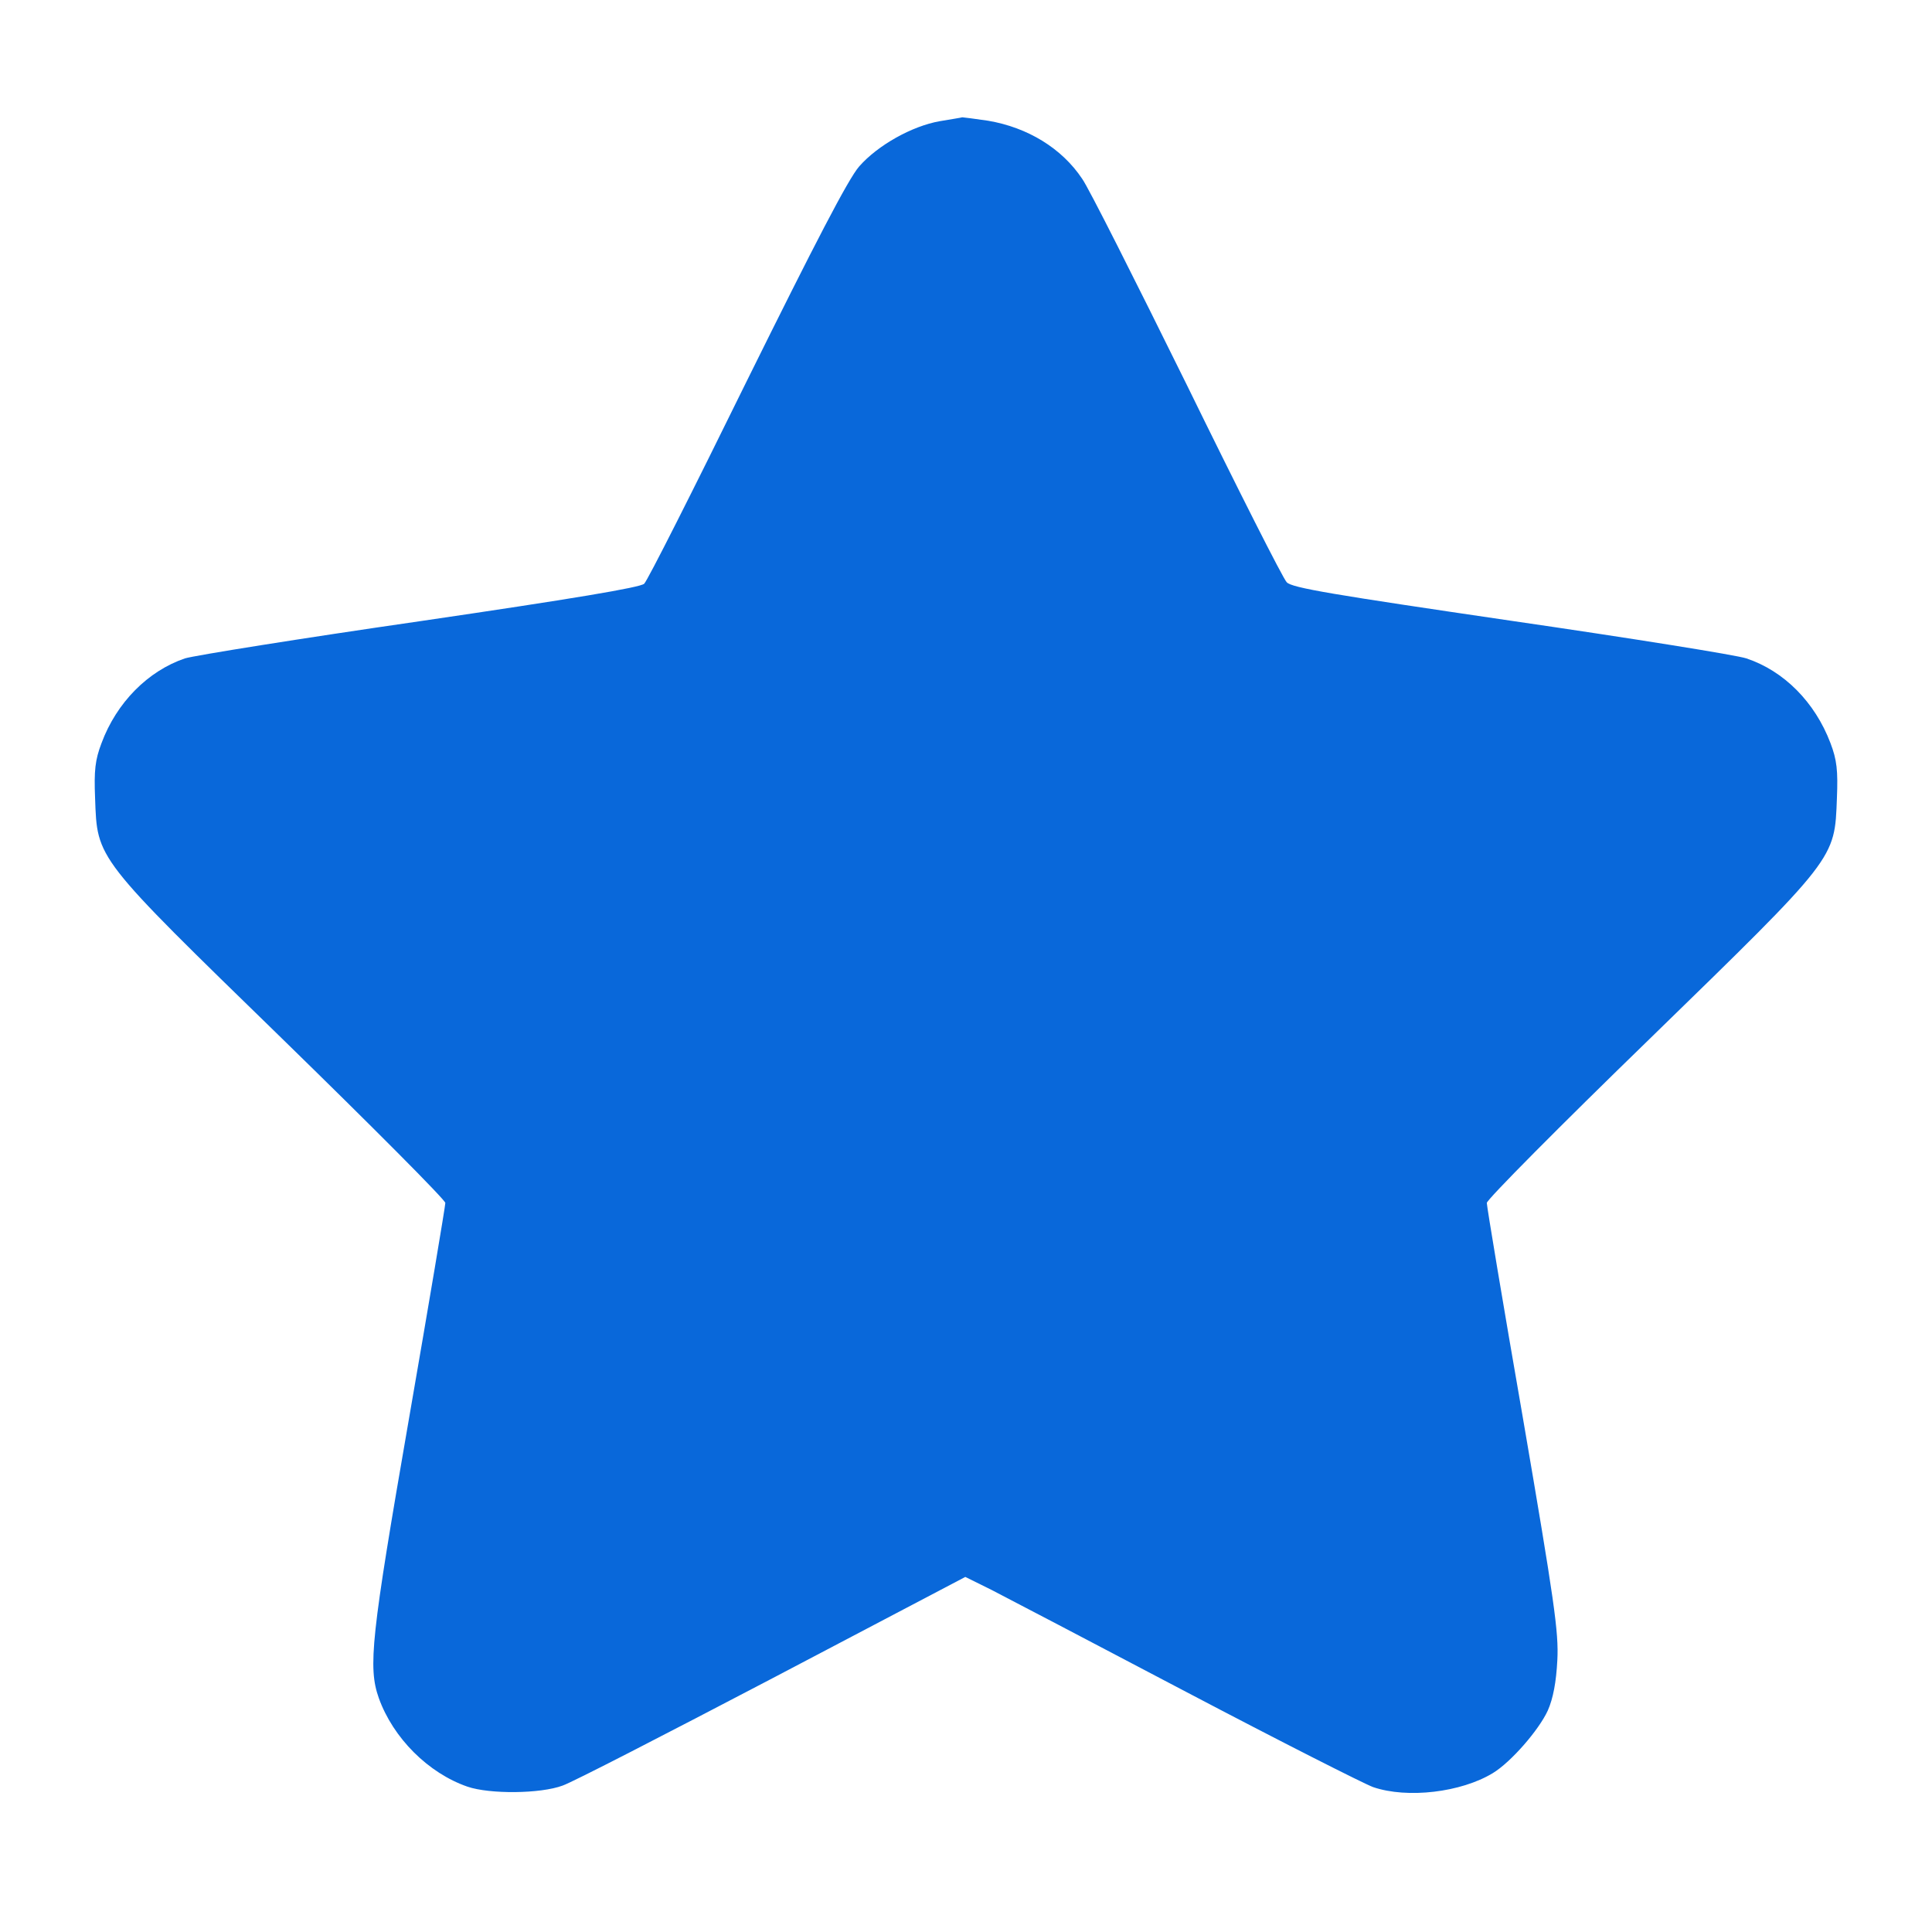
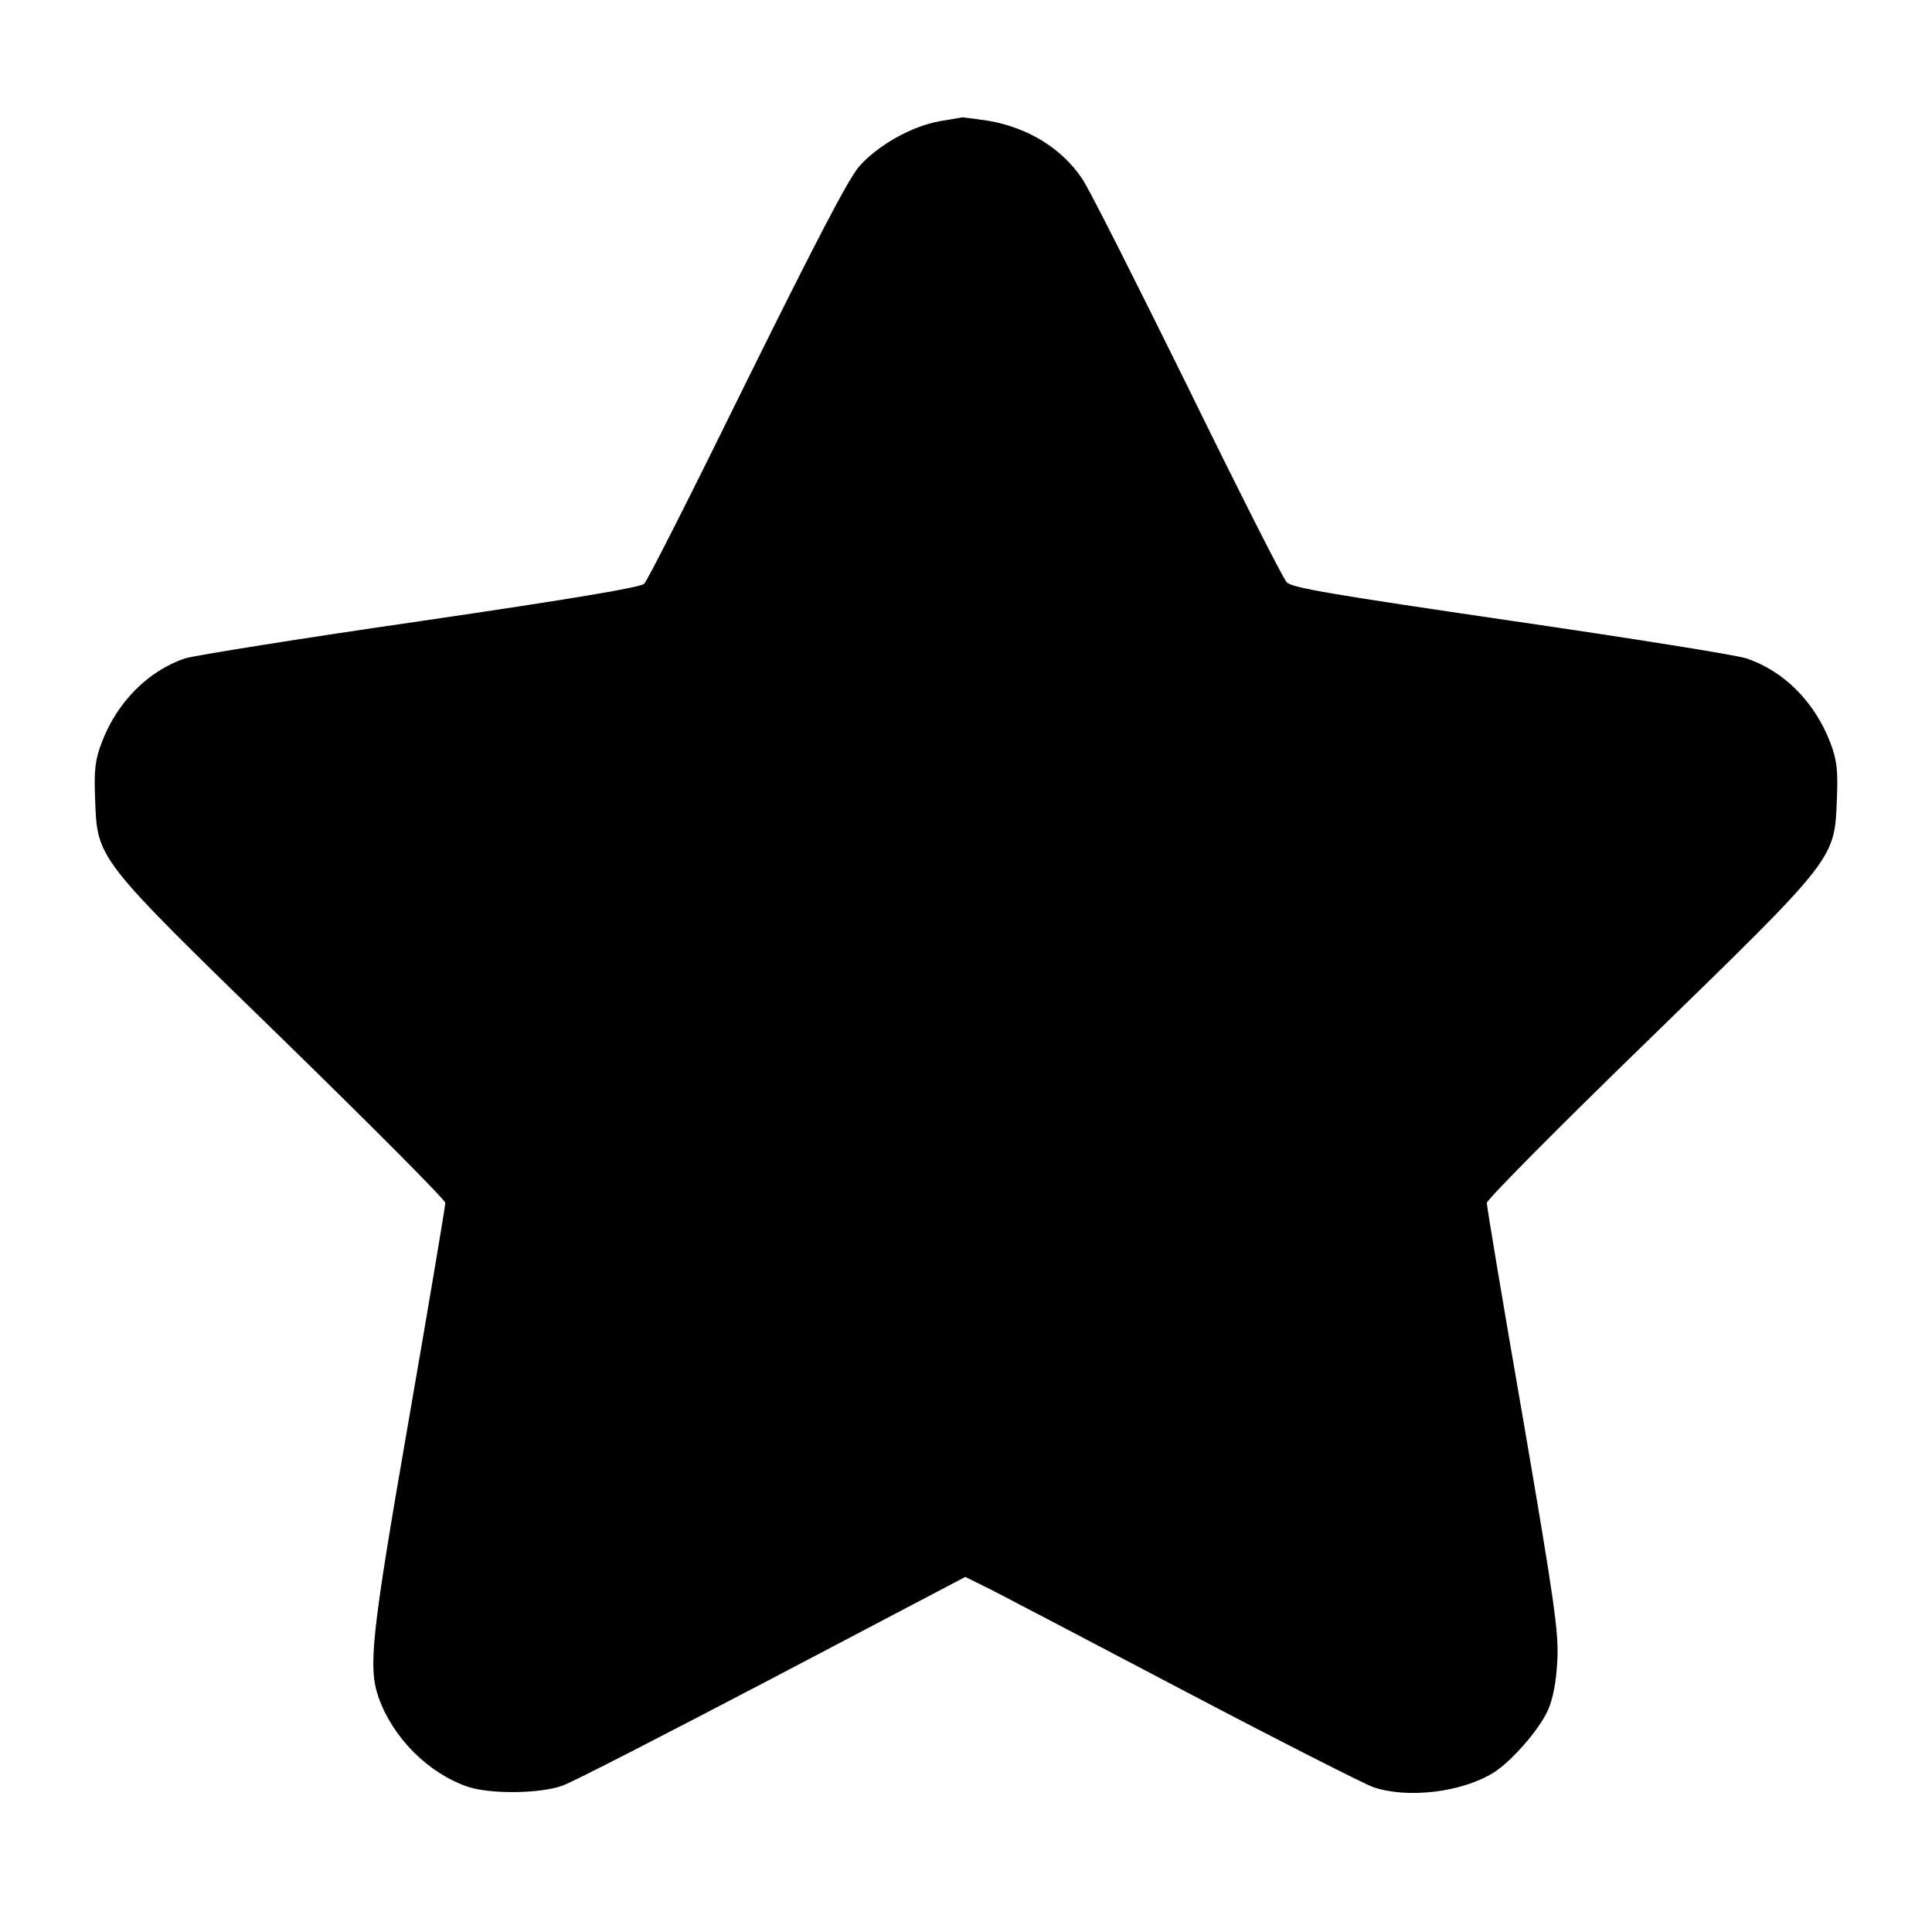
- <svg xmlns="http://www.w3.org/2000/svg" width="14" height="14" viewBox="0 0 14 14" fill="none">
-   <path d="M6.811 0.878C6.609 0.913 6.36 1.053 6.226 1.206C6.147 1.296 5.904 1.766 5.411 2.762C5.026 3.546 4.692 4.208 4.668 4.23C4.64 4.257 4.151 4.339 3.046 4.501C2.174 4.627 1.408 4.75 1.34 4.771C1.072 4.862 0.845 5.091 0.736 5.384C0.689 5.507 0.681 5.584 0.689 5.783C0.705 6.229 0.686 6.204 2.048 7.53C2.696 8.162 3.227 8.695 3.227 8.717C3.227 8.739 3.109 9.442 2.964 10.278C2.688 11.867 2.666 12.081 2.745 12.305C2.849 12.595 3.104 12.849 3.388 12.947C3.549 13.002 3.916 12.999 4.077 12.939C4.148 12.915 4.832 12.562 5.6 12.16L6.995 11.427L7.183 11.52C7.284 11.572 7.921 11.905 8.597 12.261C9.272 12.616 9.882 12.925 9.95 12.95C10.199 13.035 10.588 12.988 10.817 12.849C10.948 12.77 11.151 12.537 11.216 12.395C11.255 12.307 11.277 12.187 11.285 12.031C11.296 11.829 11.263 11.602 11.036 10.278C10.891 9.445 10.774 8.742 10.774 8.717C10.774 8.693 11.304 8.159 11.952 7.53C13.314 6.204 13.294 6.229 13.311 5.783C13.319 5.584 13.311 5.507 13.264 5.384C13.152 5.089 12.928 4.862 12.655 4.771C12.584 4.747 11.815 4.624 10.948 4.498C9.661 4.309 9.36 4.26 9.324 4.219C9.297 4.192 8.972 3.549 8.6 2.789C8.225 2.029 7.886 1.356 7.842 1.296C7.695 1.075 7.448 0.924 7.161 0.875C7.066 0.861 6.981 0.85 6.973 0.85C6.964 0.853 6.893 0.864 6.811 0.878Z" fill="#0968da" />
+ <svg xmlns="http://www.w3.org/2000/svg" viewBox="0 0 14 14" fill="none">
+   <path d="M6.811 0.878C6.609 0.913 6.36 1.053 6.226 1.206C6.147 1.296 5.904 1.766 5.411 2.762C5.026 3.546 4.692 4.208 4.668 4.23C4.64 4.257 4.151 4.339 3.046 4.501C2.174 4.627 1.408 4.75 1.34 4.771C1.072 4.862 0.845 5.091 0.736 5.384C0.689 5.507 0.681 5.584 0.689 5.783C0.705 6.229 0.686 6.204 2.048 7.53C2.696 8.162 3.227 8.695 3.227 8.717C3.227 8.739 3.109 9.442 2.964 10.278C2.688 11.867 2.666 12.081 2.745 12.305C2.849 12.595 3.104 12.849 3.388 12.947C3.549 13.002 3.916 12.999 4.077 12.939C4.148 12.915 4.832 12.562 5.6 12.16L6.995 11.427L7.183 11.52C7.284 11.572 7.921 11.905 8.597 12.261C9.272 12.616 9.882 12.925 9.95 12.95C10.199 13.035 10.588 12.988 10.817 12.849C10.948 12.77 11.151 12.537 11.216 12.395C11.255 12.307 11.277 12.187 11.285 12.031C11.296 11.829 11.263 11.602 11.036 10.278C10.891 9.445 10.774 8.742 10.774 8.717C10.774 8.693 11.304 8.159 11.952 7.53C13.314 6.204 13.294 6.229 13.311 5.783C13.319 5.584 13.311 5.507 13.264 5.384C13.152 5.089 12.928 4.862 12.655 4.771C12.584 4.747 11.815 4.624 10.948 4.498C9.661 4.309 9.36 4.26 9.324 4.219C9.297 4.192 8.972 3.549 8.6 2.789C8.225 2.029 7.886 1.356 7.842 1.296C7.695 1.075 7.448 0.924 7.161 0.875C7.066 0.861 6.981 0.85 6.973 0.85C6.964 0.853 6.893 0.864 6.811 0.878Z" fill="currentColor" />
</svg>
